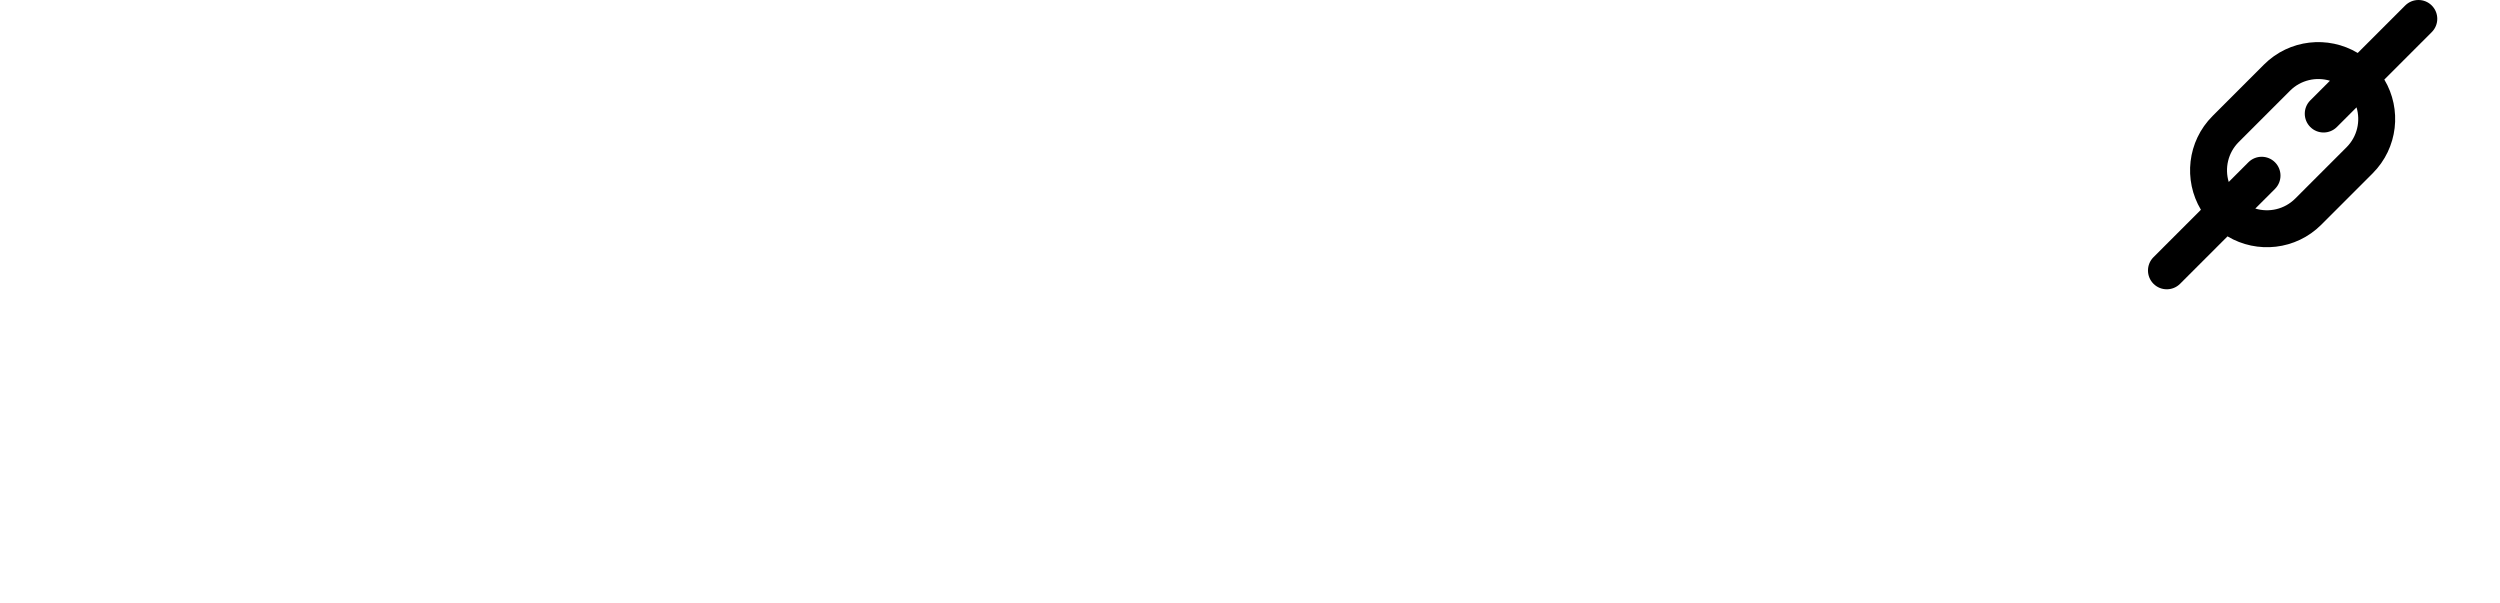
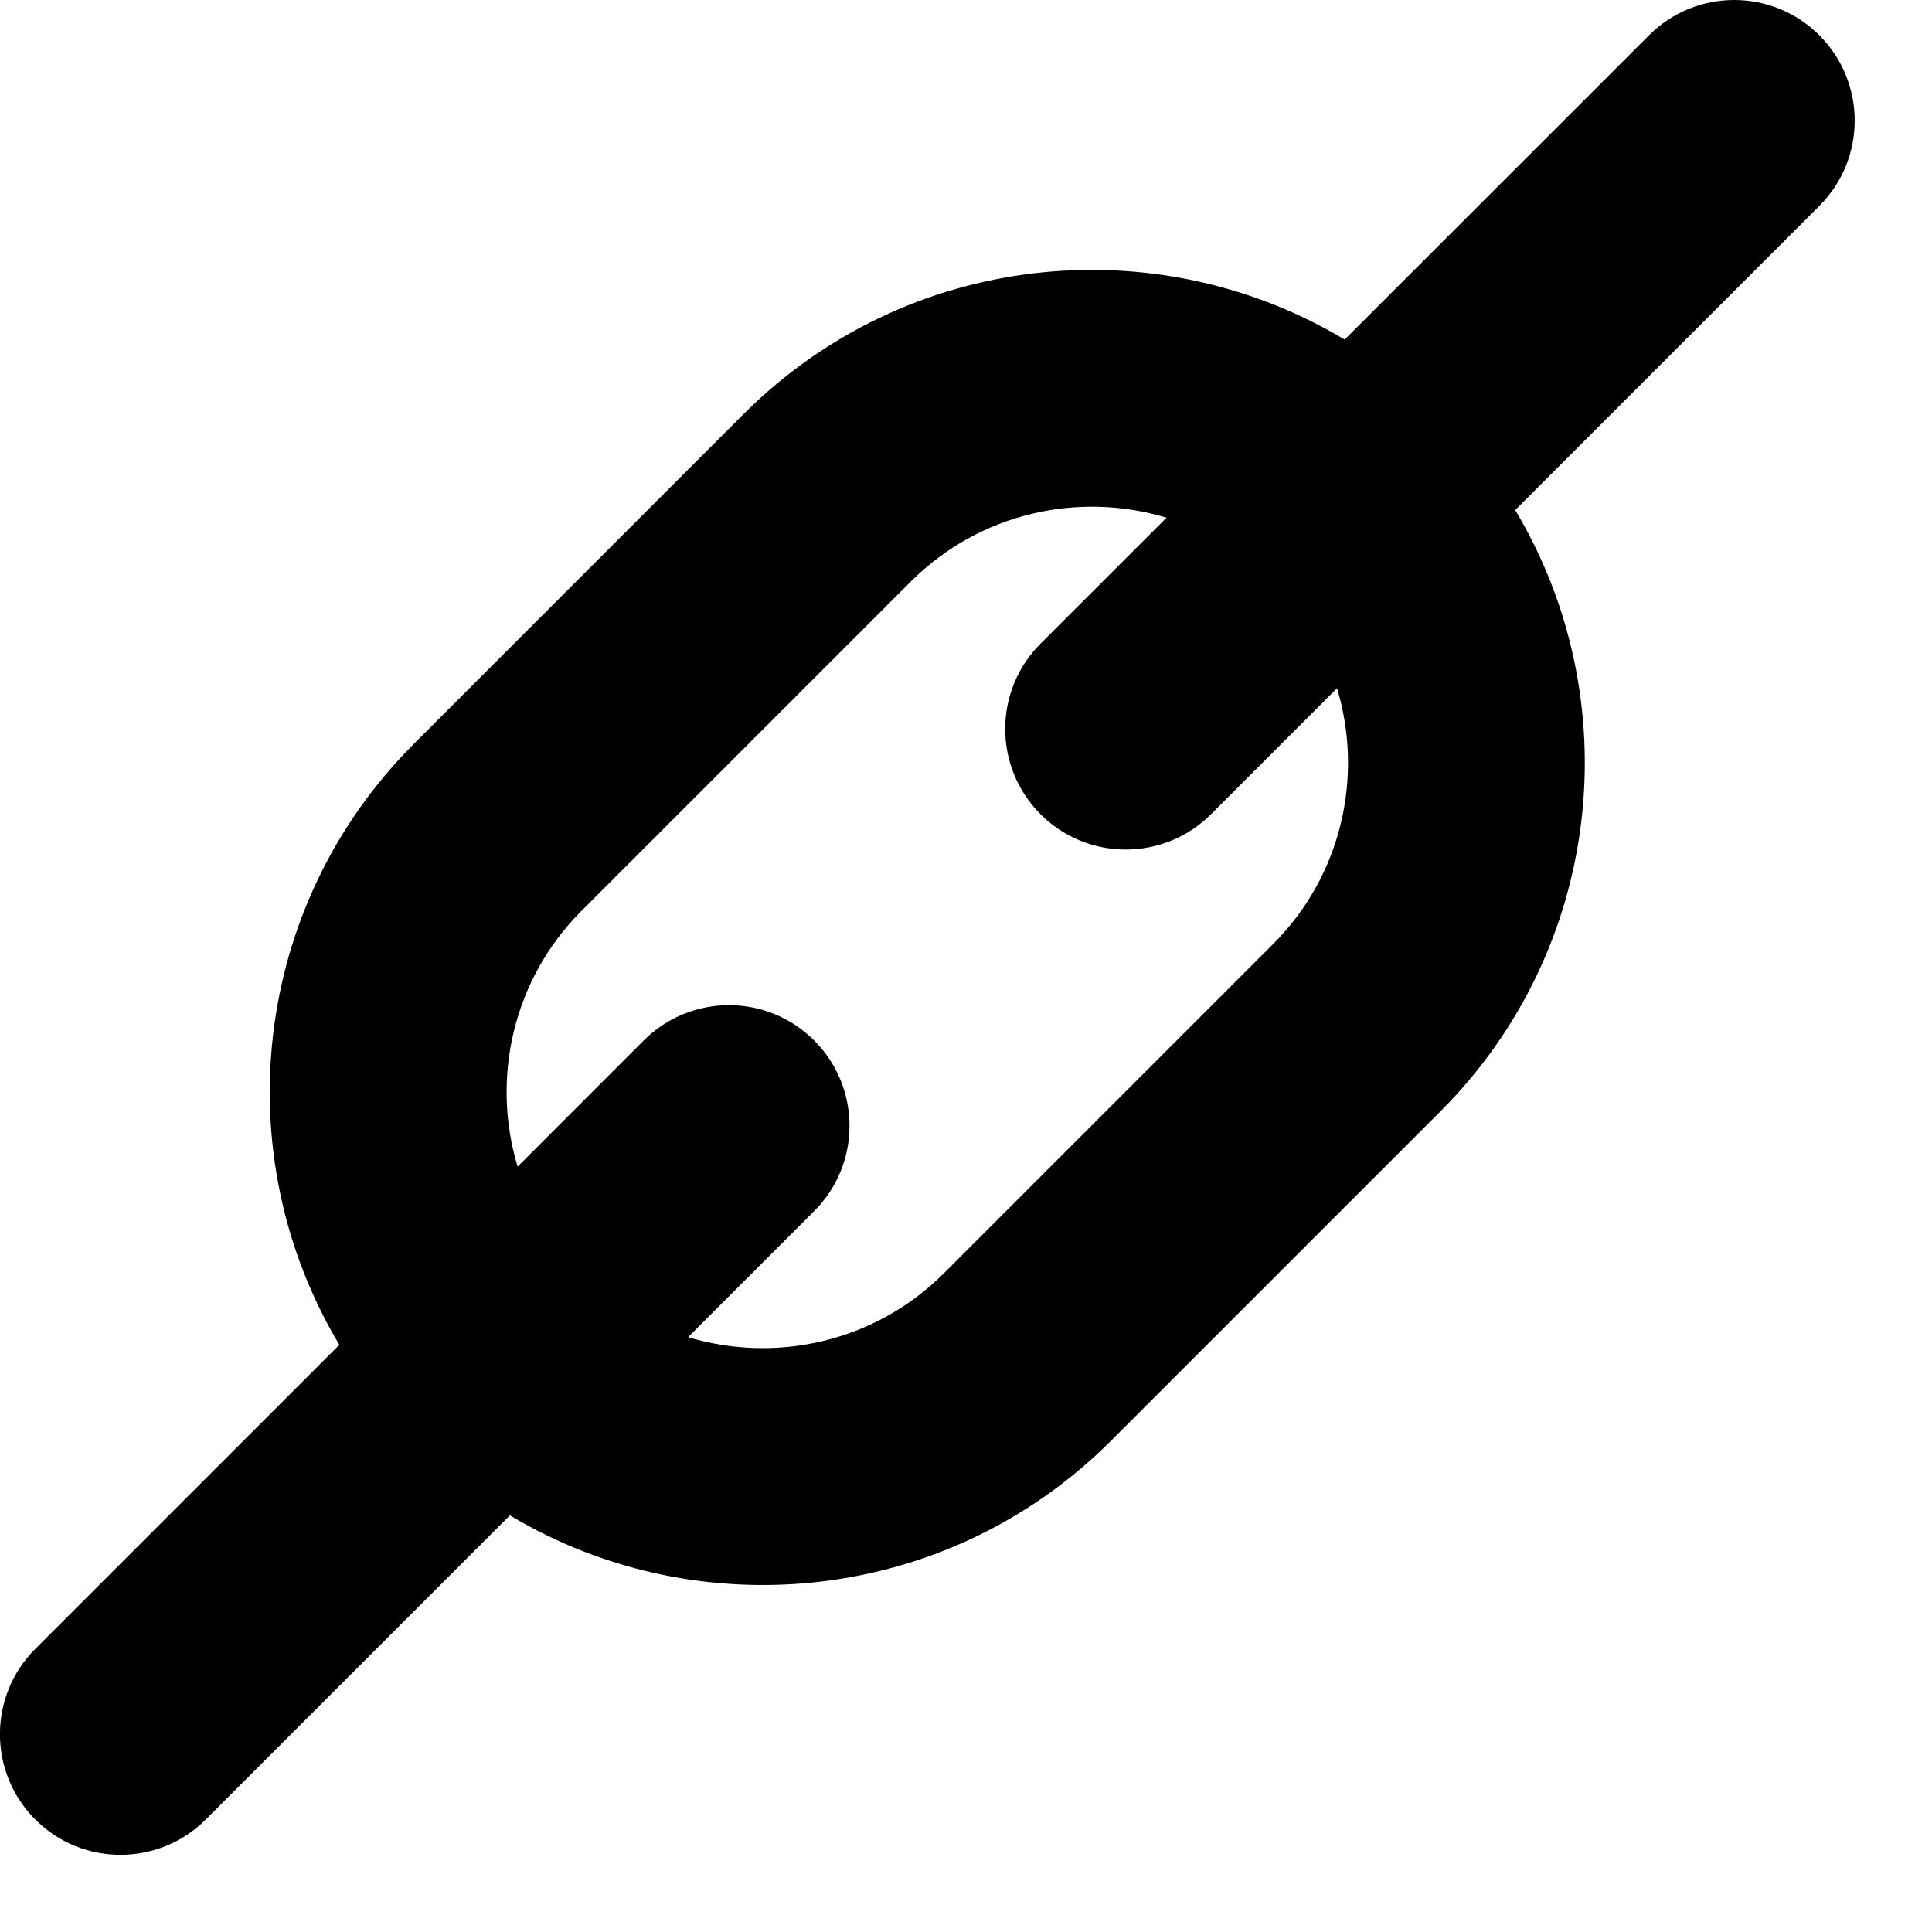
- <svg xmlns="http://www.w3.org/2000/svg" width="224" height="54" viewBox="-75 0 1 50">
+ <svg xmlns="http://www.w3.org/2000/svg" width="25" height="25" viewBox="0 0 25 25">
  <path d="M21.337.458l-3.937 3.936c-2.449-1.466-5.67-1.144-7.78.966l-4.261 4.262c-2.11 2.11-2.433 5.331-.968 7.78l-3.935 3.935c-.609.609-.609 1.597 0 2.207s1.598.609 2.207 0l3.935-3.935c2.449 1.465 5.67 1.144 7.78-.967l4.261-4.261c2.11-2.11 2.433-5.331.968-7.781l3.936-3.936c.609-.609.609-1.597 0-2.207s-1.597-.609-2.206.001zm-4.862 11.757l-4.261 4.261c-.895.894-2.176 1.169-3.31.827l1.632-1.632c.609-.609.609-1.597 0-2.207s-1.598-.609-2.207 0l-1.631 1.632c-.343-1.133-.067-2.415.826-3.309l4.261-4.261c.895-.894 2.176-1.169 3.31-.827l-1.631 1.63c-.609.609-.609 1.597 0 2.207s1.598.609 2.207 0l1.63-1.63c.343 1.133.067 2.415-.826 3.309z" />
</svg>
